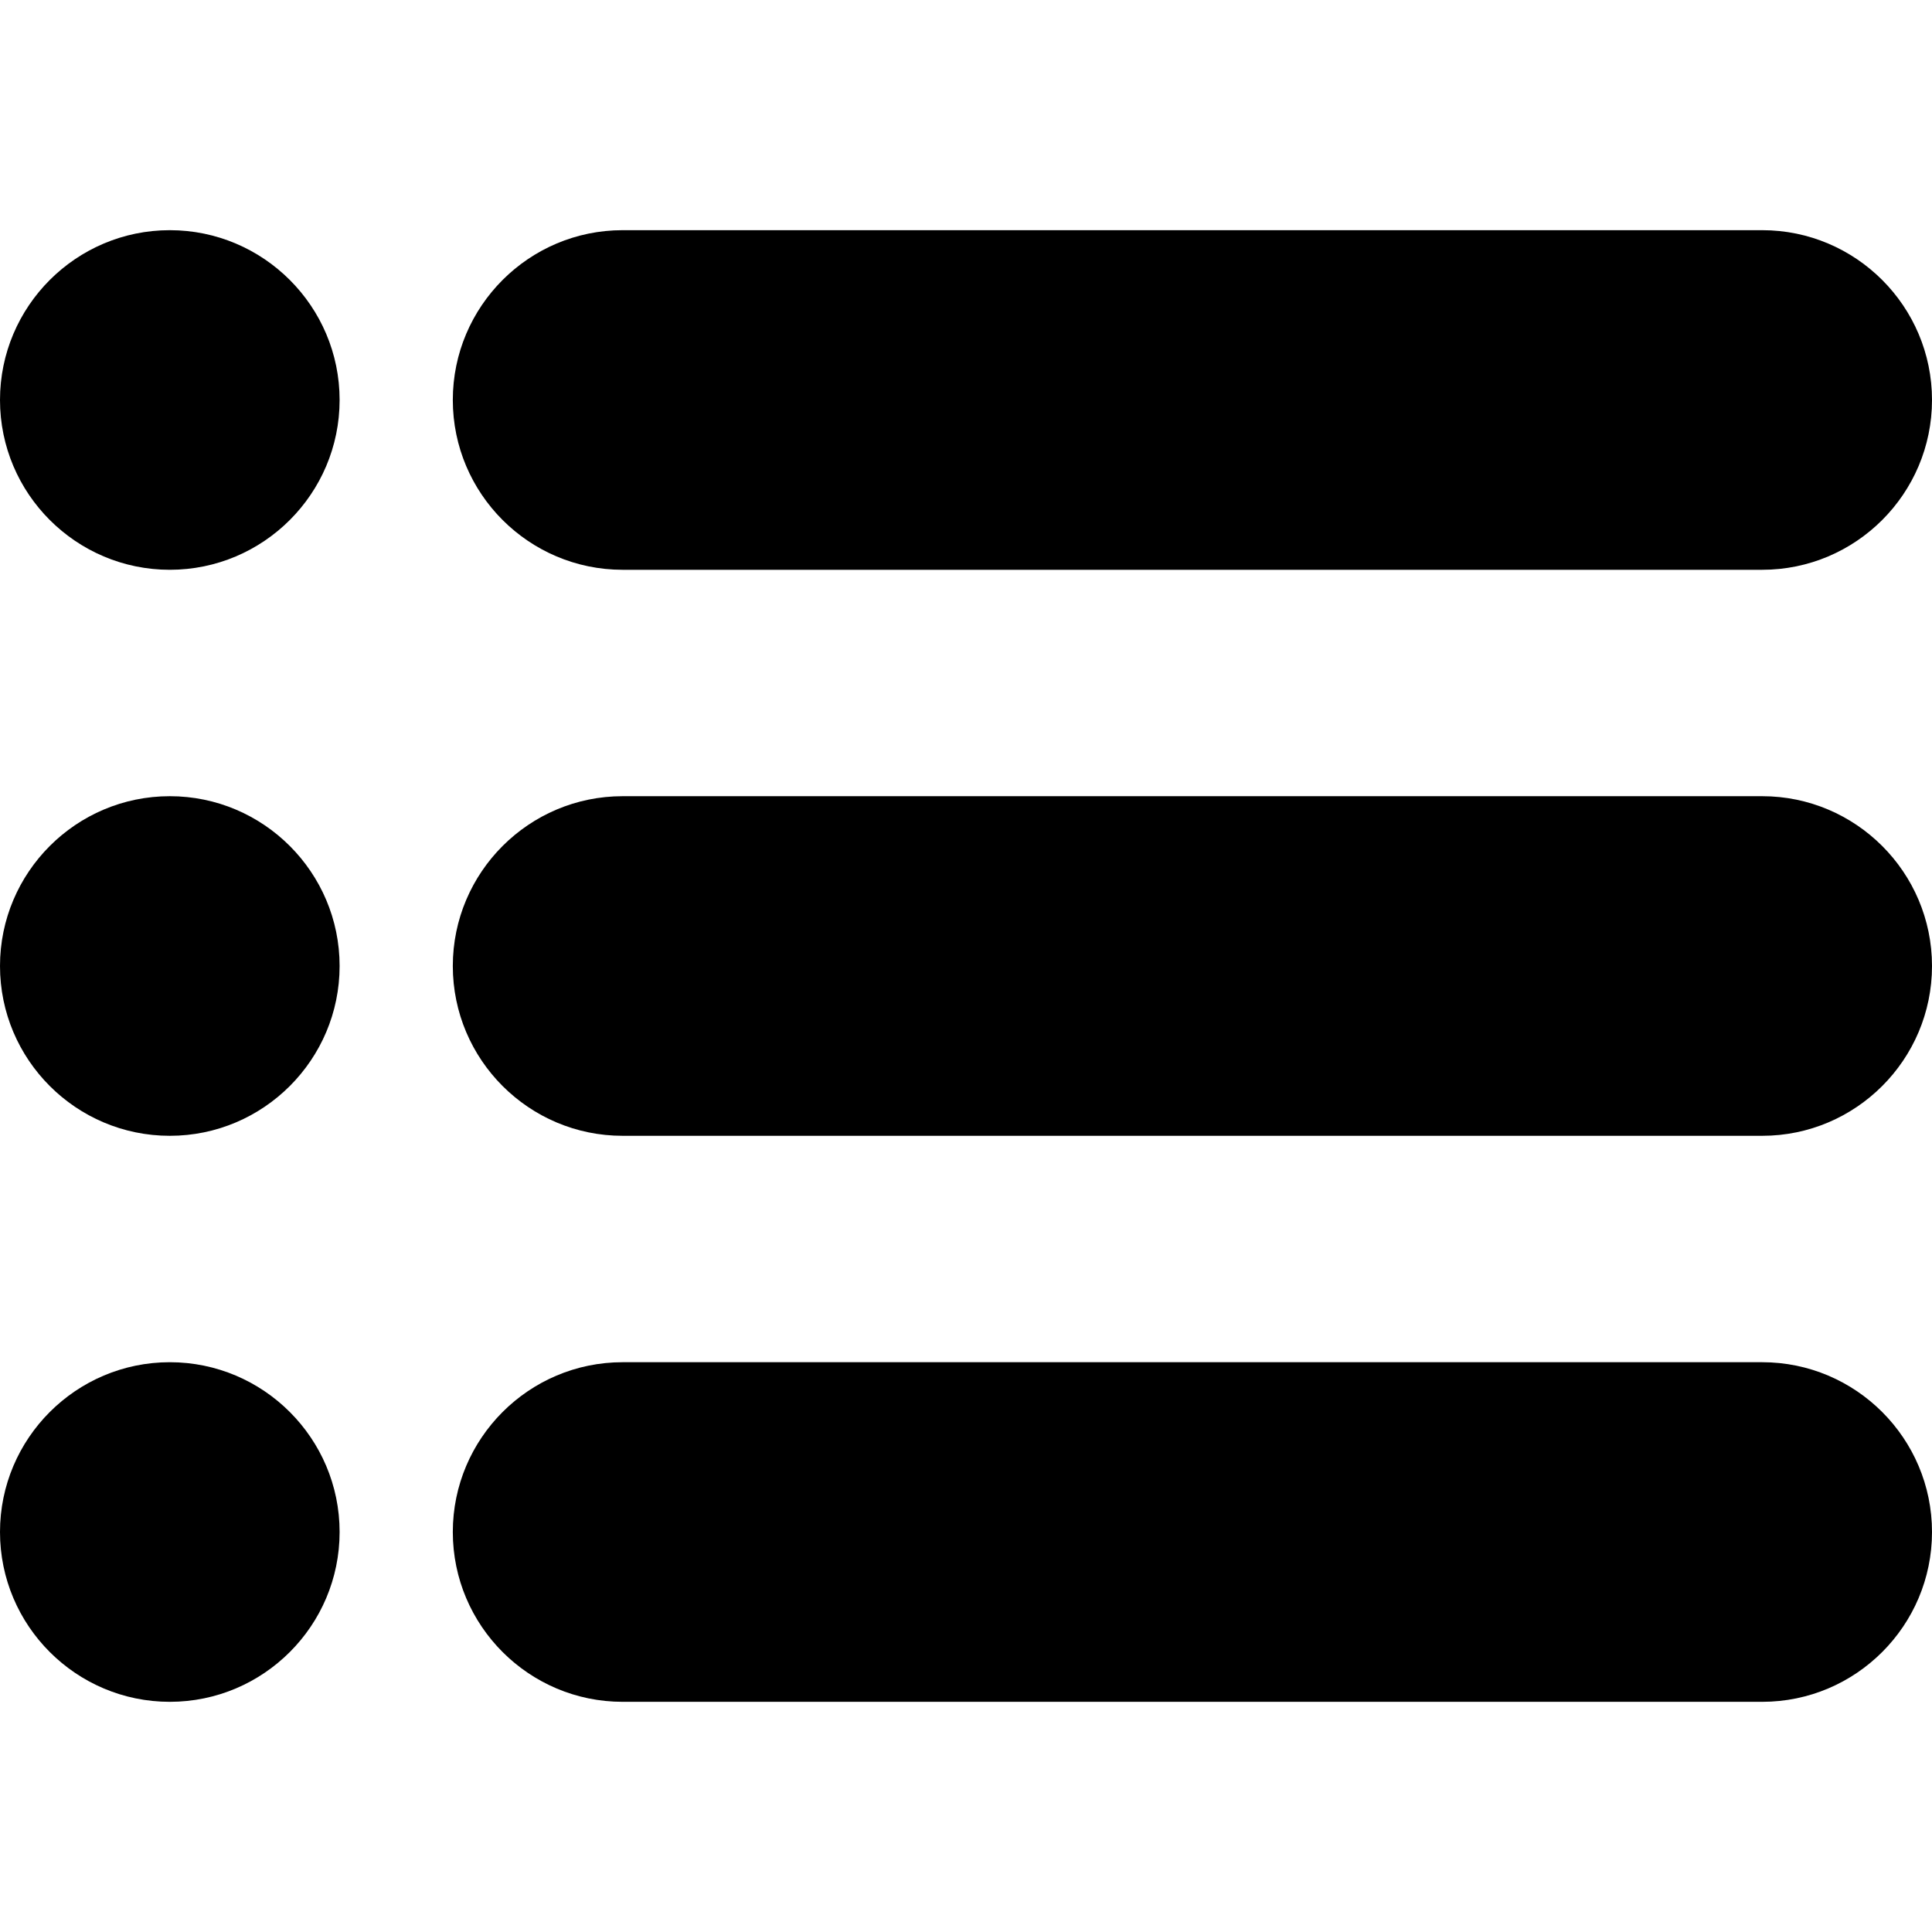
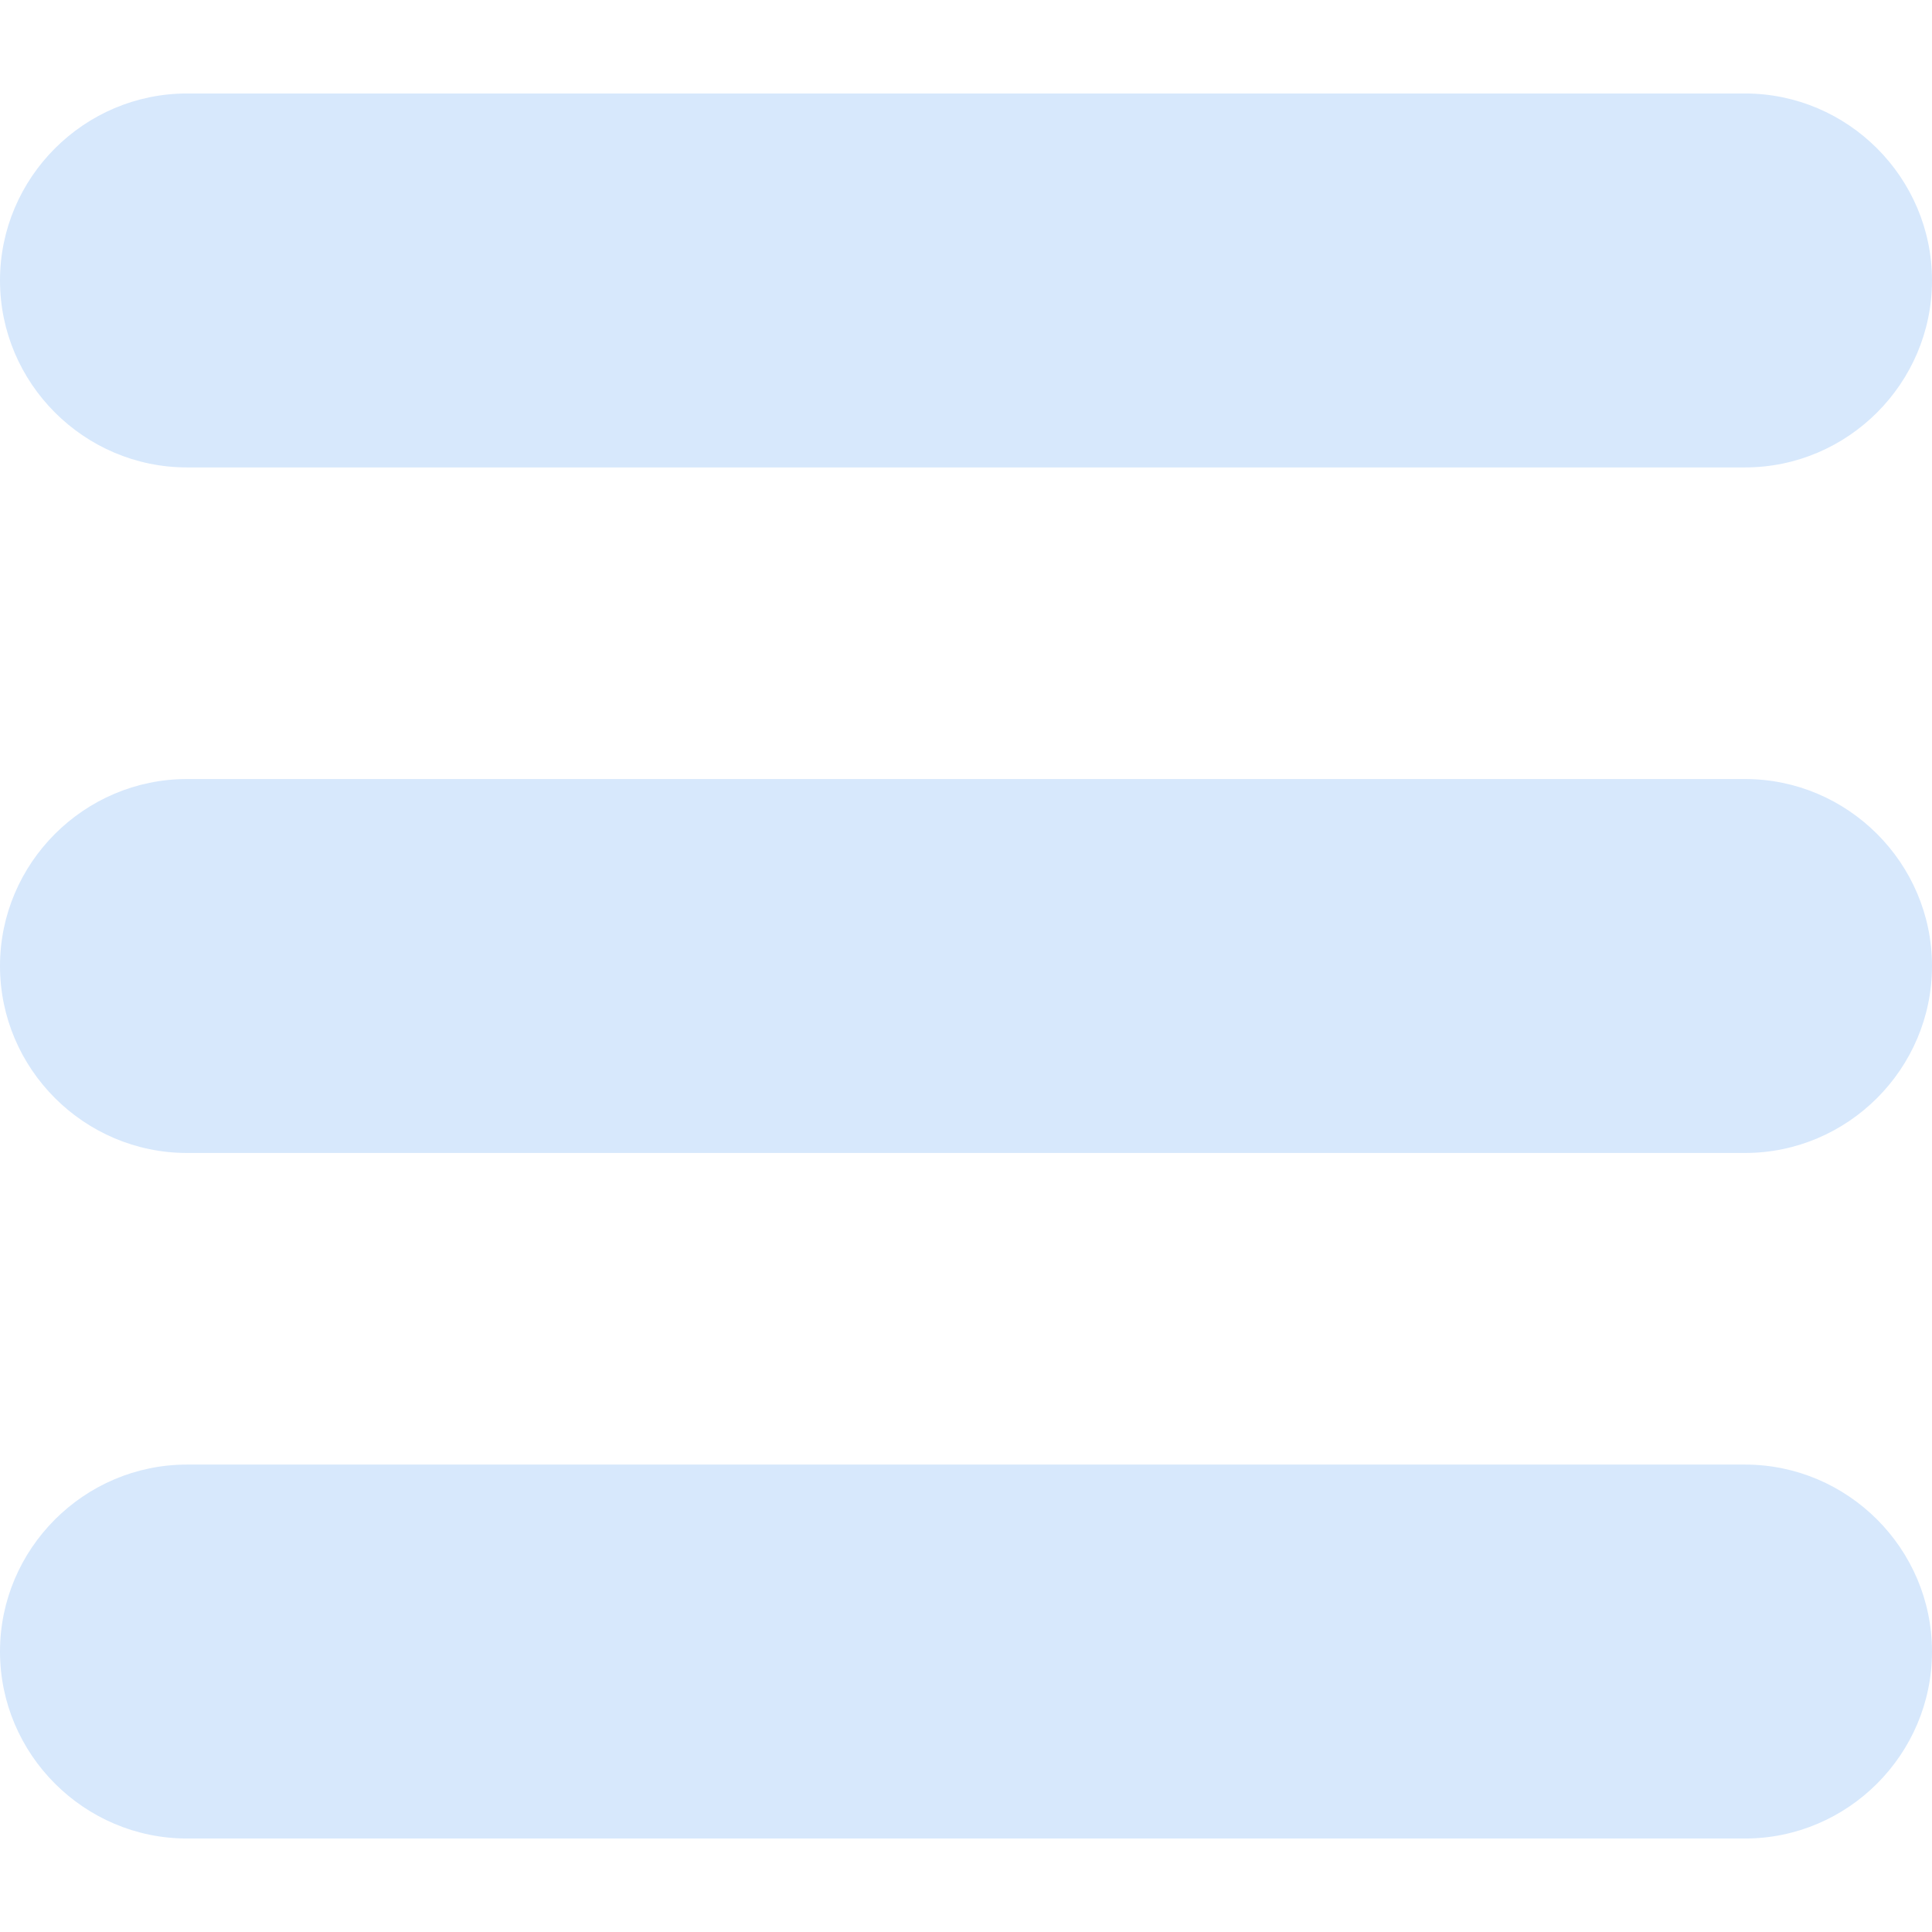
- <svg xmlns="http://www.w3.org/2000/svg" version="1.1" id="Capa_1" x="0px" y="0px" viewBox="0 0 512 512" style="enable-background:new 0 0 512 512;" xml:space="preserve">
+ <svg xmlns="http://www.w3.org/2000/svg" version="1.1" id="Capa_1" x="0px" y="0px" width="512px" height="512px" viewBox="0 0 124 124" style="enable-background:new 0 0 124 124;" xml:space="preserve">
  <g>
    <g>
-       <path d="M467,61H165c-24.82,0-45,20.19-45,45c0,24.82,20.18,45,45,45h302c24.81,0,45-20.18,45-45C512,81.19,491.81,61,467,61z" />
+       <path d="M112,6H12C5.4,6,0,11.4,0,18s5.4,12,12,12h100c6.6,0,12-5.4,12-12S118.6,6,112,6z" data-original="#000000" class="active-path" data-old_color="#000000" fill="#D7E8FC" />
+       <path d="M112,50H12C5.4,50,0,55.4,0,62c0,6.6,5.4,12,12,12h100c6.6,0,12-5.4,12-12C124,55.4,118.6,50,112,50z" data-original="#000000" class="active-path" data-old_color="#000000" fill="#D7E8FC" />
+       <path d="M112,94H12c-6.6,0-12,5.4-12,12s5.4,12,12,12h100c6.6,0,12-5.4,12-12S118.6,94,112,94z" data-original="#000000" class="active-path" data-old_color="#000000" fill="#D7E8FC" />
    </g>
  </g>
-   <g>
-     <g>
-       <path d="M467,211H165c-24.82,0-45,20.19-45,45c0,24.82,20.18,45,45,45h302c24.81,0,45-20.18,45-45C512,231.19,491.81,211,467,211z    " />
-     </g>
-   </g>
-   <g>
-     <g>
-       <path d="M467,361H165c-24.82,0-45,20.19-45,45c0,24.82,20.18,45,45,45h302c24.81,0,45-20.18,45-45C512,381.19,491.81,361,467,361z    " />
-     </g>
-   </g>
-   <g>
-     <g>
-       <path d="M45,61C20.18,61,0,81.19,0,106c0,24.82,20.18,45,45,45c24.81,0,45-20.18,45-45C90,81.19,69.81,61,45,61z" />
-     </g>
-   </g>
-   <g>
-     <g>
-       <path d="M45,211c-24.82,0-45,20.19-45,45c0,24.82,20.18,45,45,45c24.81,0,45-20.18,45-45C90,231.19,69.81,211,45,211z" />
-     </g>
-   </g>
-   <g>
-     <g>
-       <path d="M45,361c-24.82,0-45,20.19-45,45c0,24.82,20.18,45,45,45c24.81,0,45-20.18,45-45C90,381.19,69.81,361,45,361z" />
-     </g>
-   </g>
-   <g>
- </g>
-   <g>
- </g>
-   <g>
- </g>
-   <g>
- </g>
-   <g>
- </g>
-   <g>
- </g>
-   <g>
- </g>
-   <g>
- </g>
-   <g>
- </g>
-   <g>
- </g>
-   <g>
- </g>
-   <g>
- </g>
-   <g>
- </g>
-   <g>
- </g>
-   <g>
- </g>
</svg>
